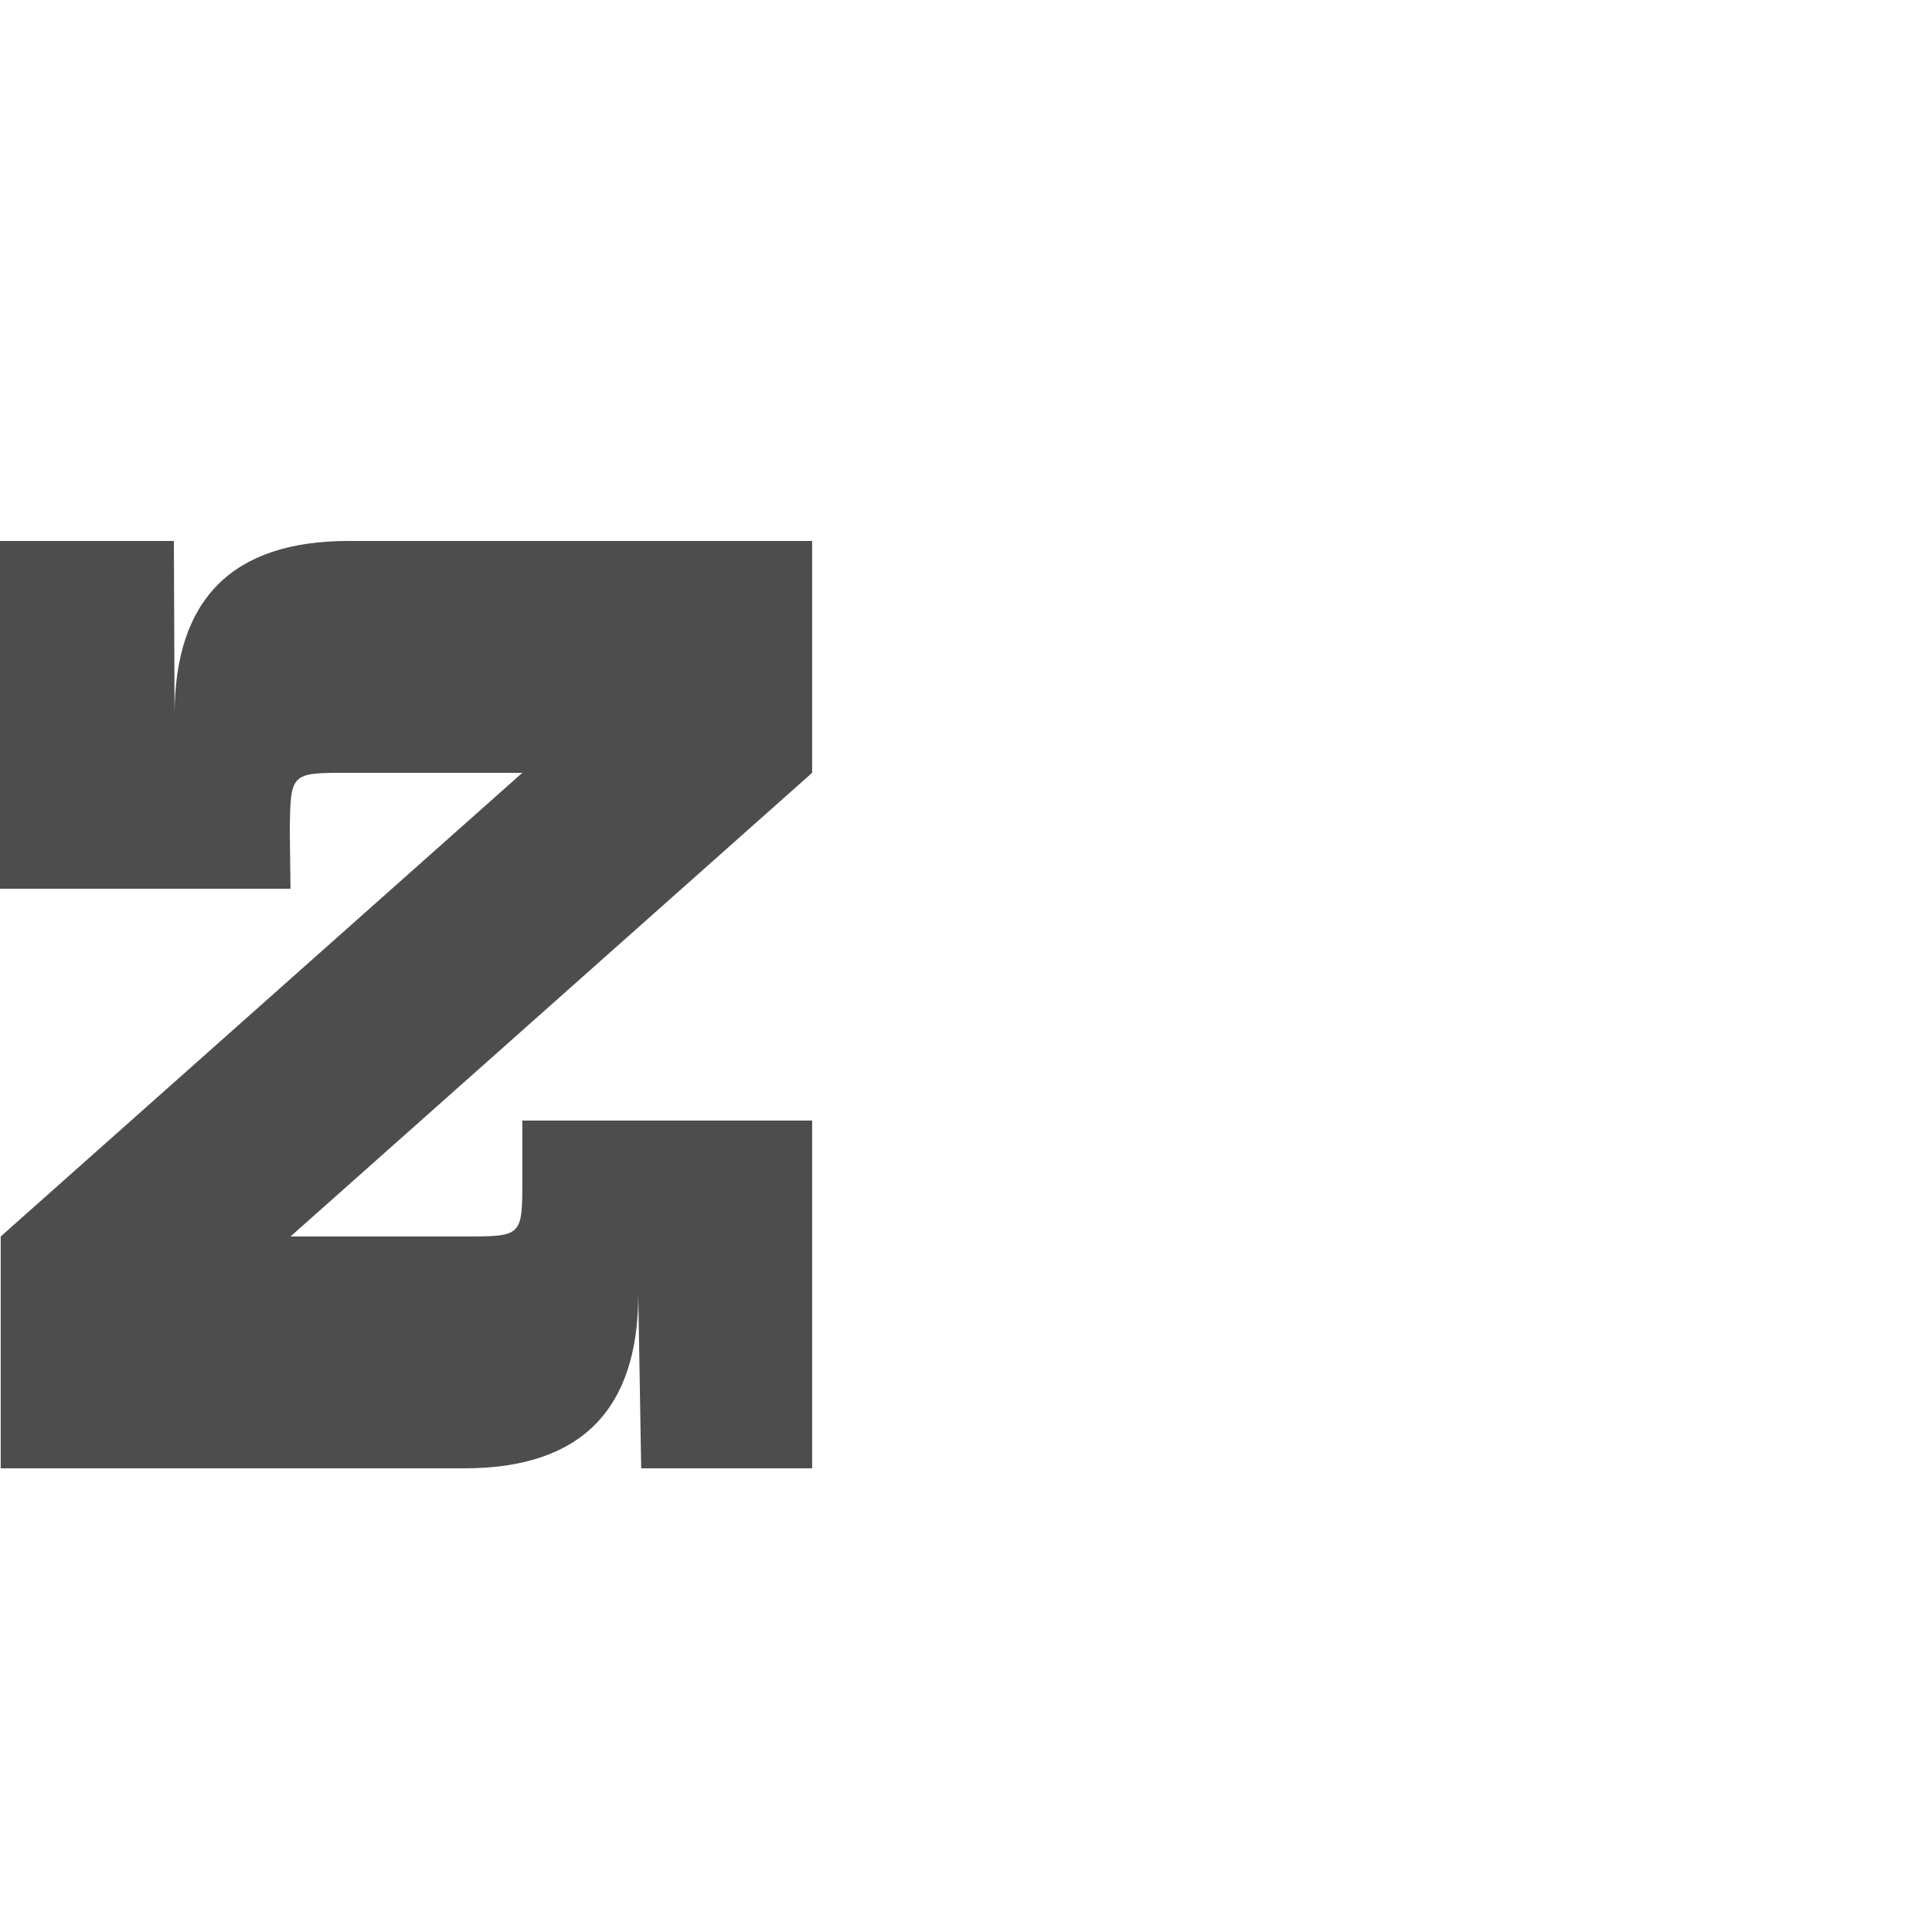
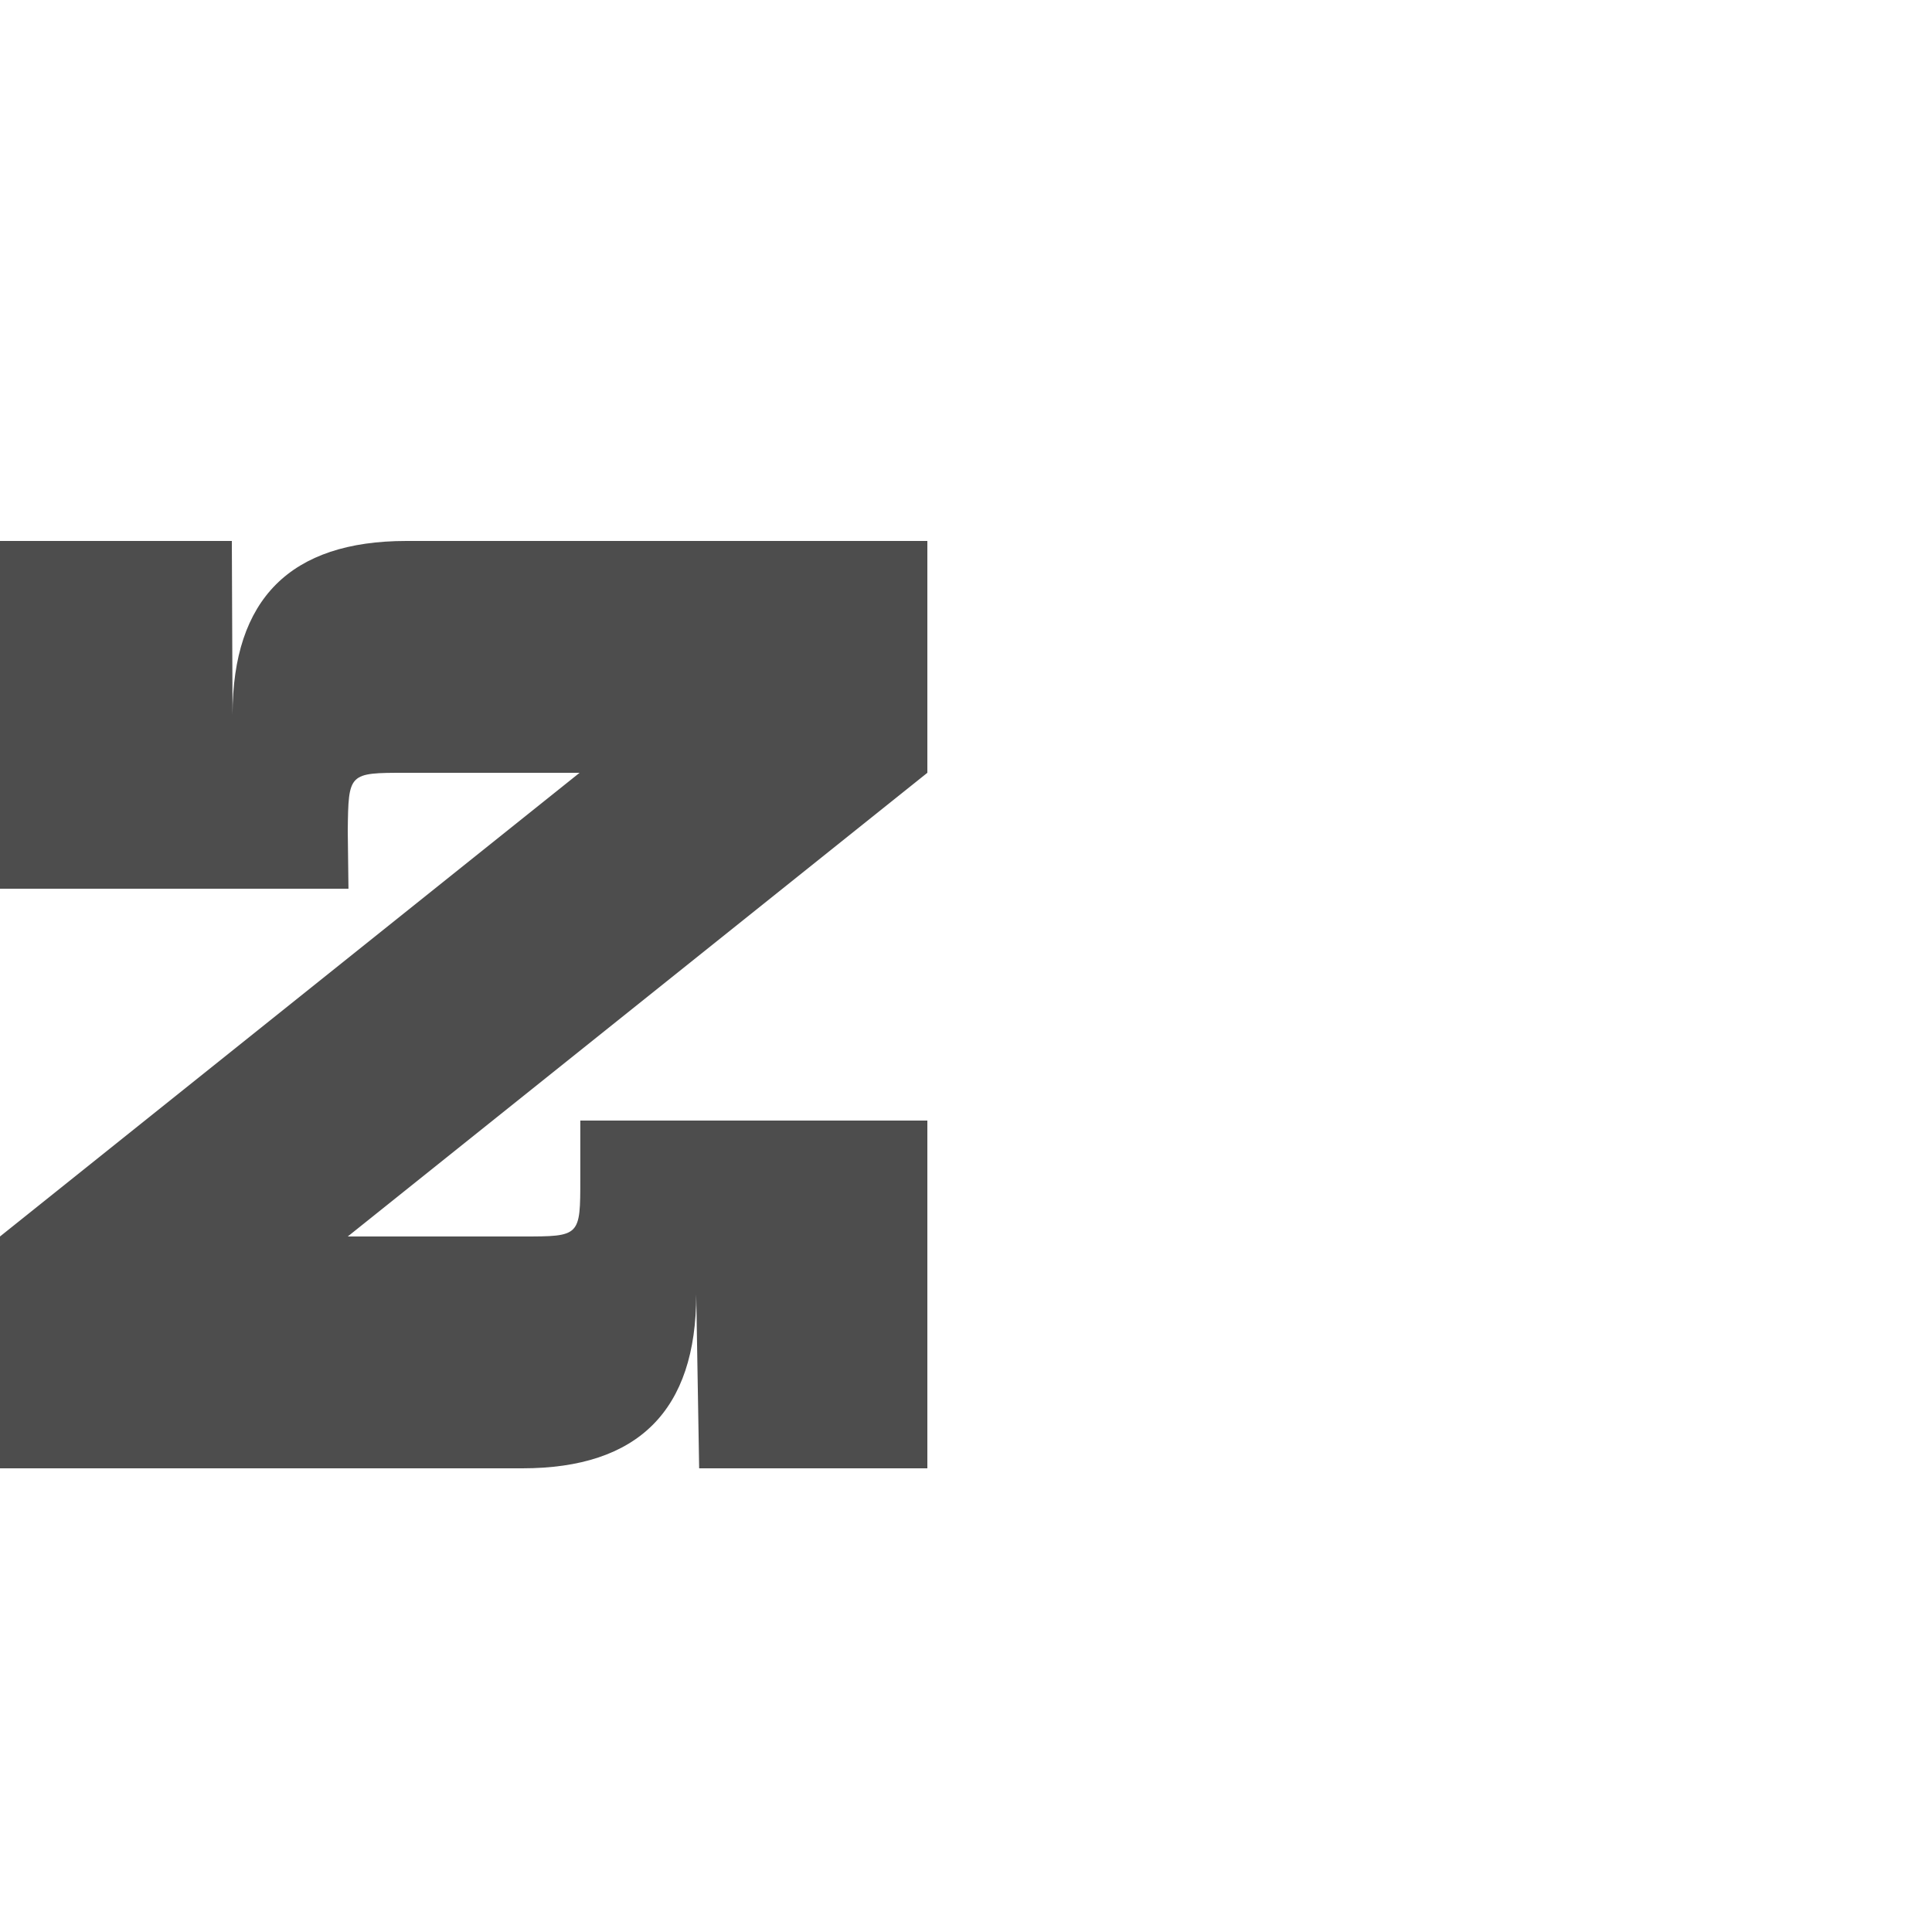
<svg xmlns="http://www.w3.org/2000/svg" width="1000" height="1000" id="svg3092" version="1.1">
  <defs id="defs5498" />
  <g id="layer1">
-     <path style="fill:#4d4d4d;fill-rule:evenodd;stroke:none" d="m 0,280 89.999,0 0.366,90 c 0,-60 30,-90 90,-90 l 240.001,0 0,120 -270,240 90,0 c 30,0 30,0 30,-30 l 0,-30 150,0 0,180 -88.488,0 -1.512,-90 c 0,60 -30,90 -90,90 l -240,0 0,-120 270,-240 -90.367,0 c -29.633,0 -29.633,0 -30,30 l 0.367,30 -150.367,0 z" id="path4697-1" />
+     <path style="fill:#4d4d4d;fill-rule:evenodd;stroke:none" d="m 0,280 119.999,0 0.366,90 c 0,-60 30,-90 90,-90 l 269.635,0 0,120 -300,240 90.366,0 c 30,0 30,0 30,-30 l 0,-30 179.634,0 0,180 -118.122,0 -1.512,-90 c 0,60 -30,90 -90,90 l -270.366,0 0,-120 300,-240 -90.001,0 c -29.633,0 -29.633,0 -30,30 l 0.367,30 -180.366,0 z" id="path4697-1" />
  </g>
</svg>
